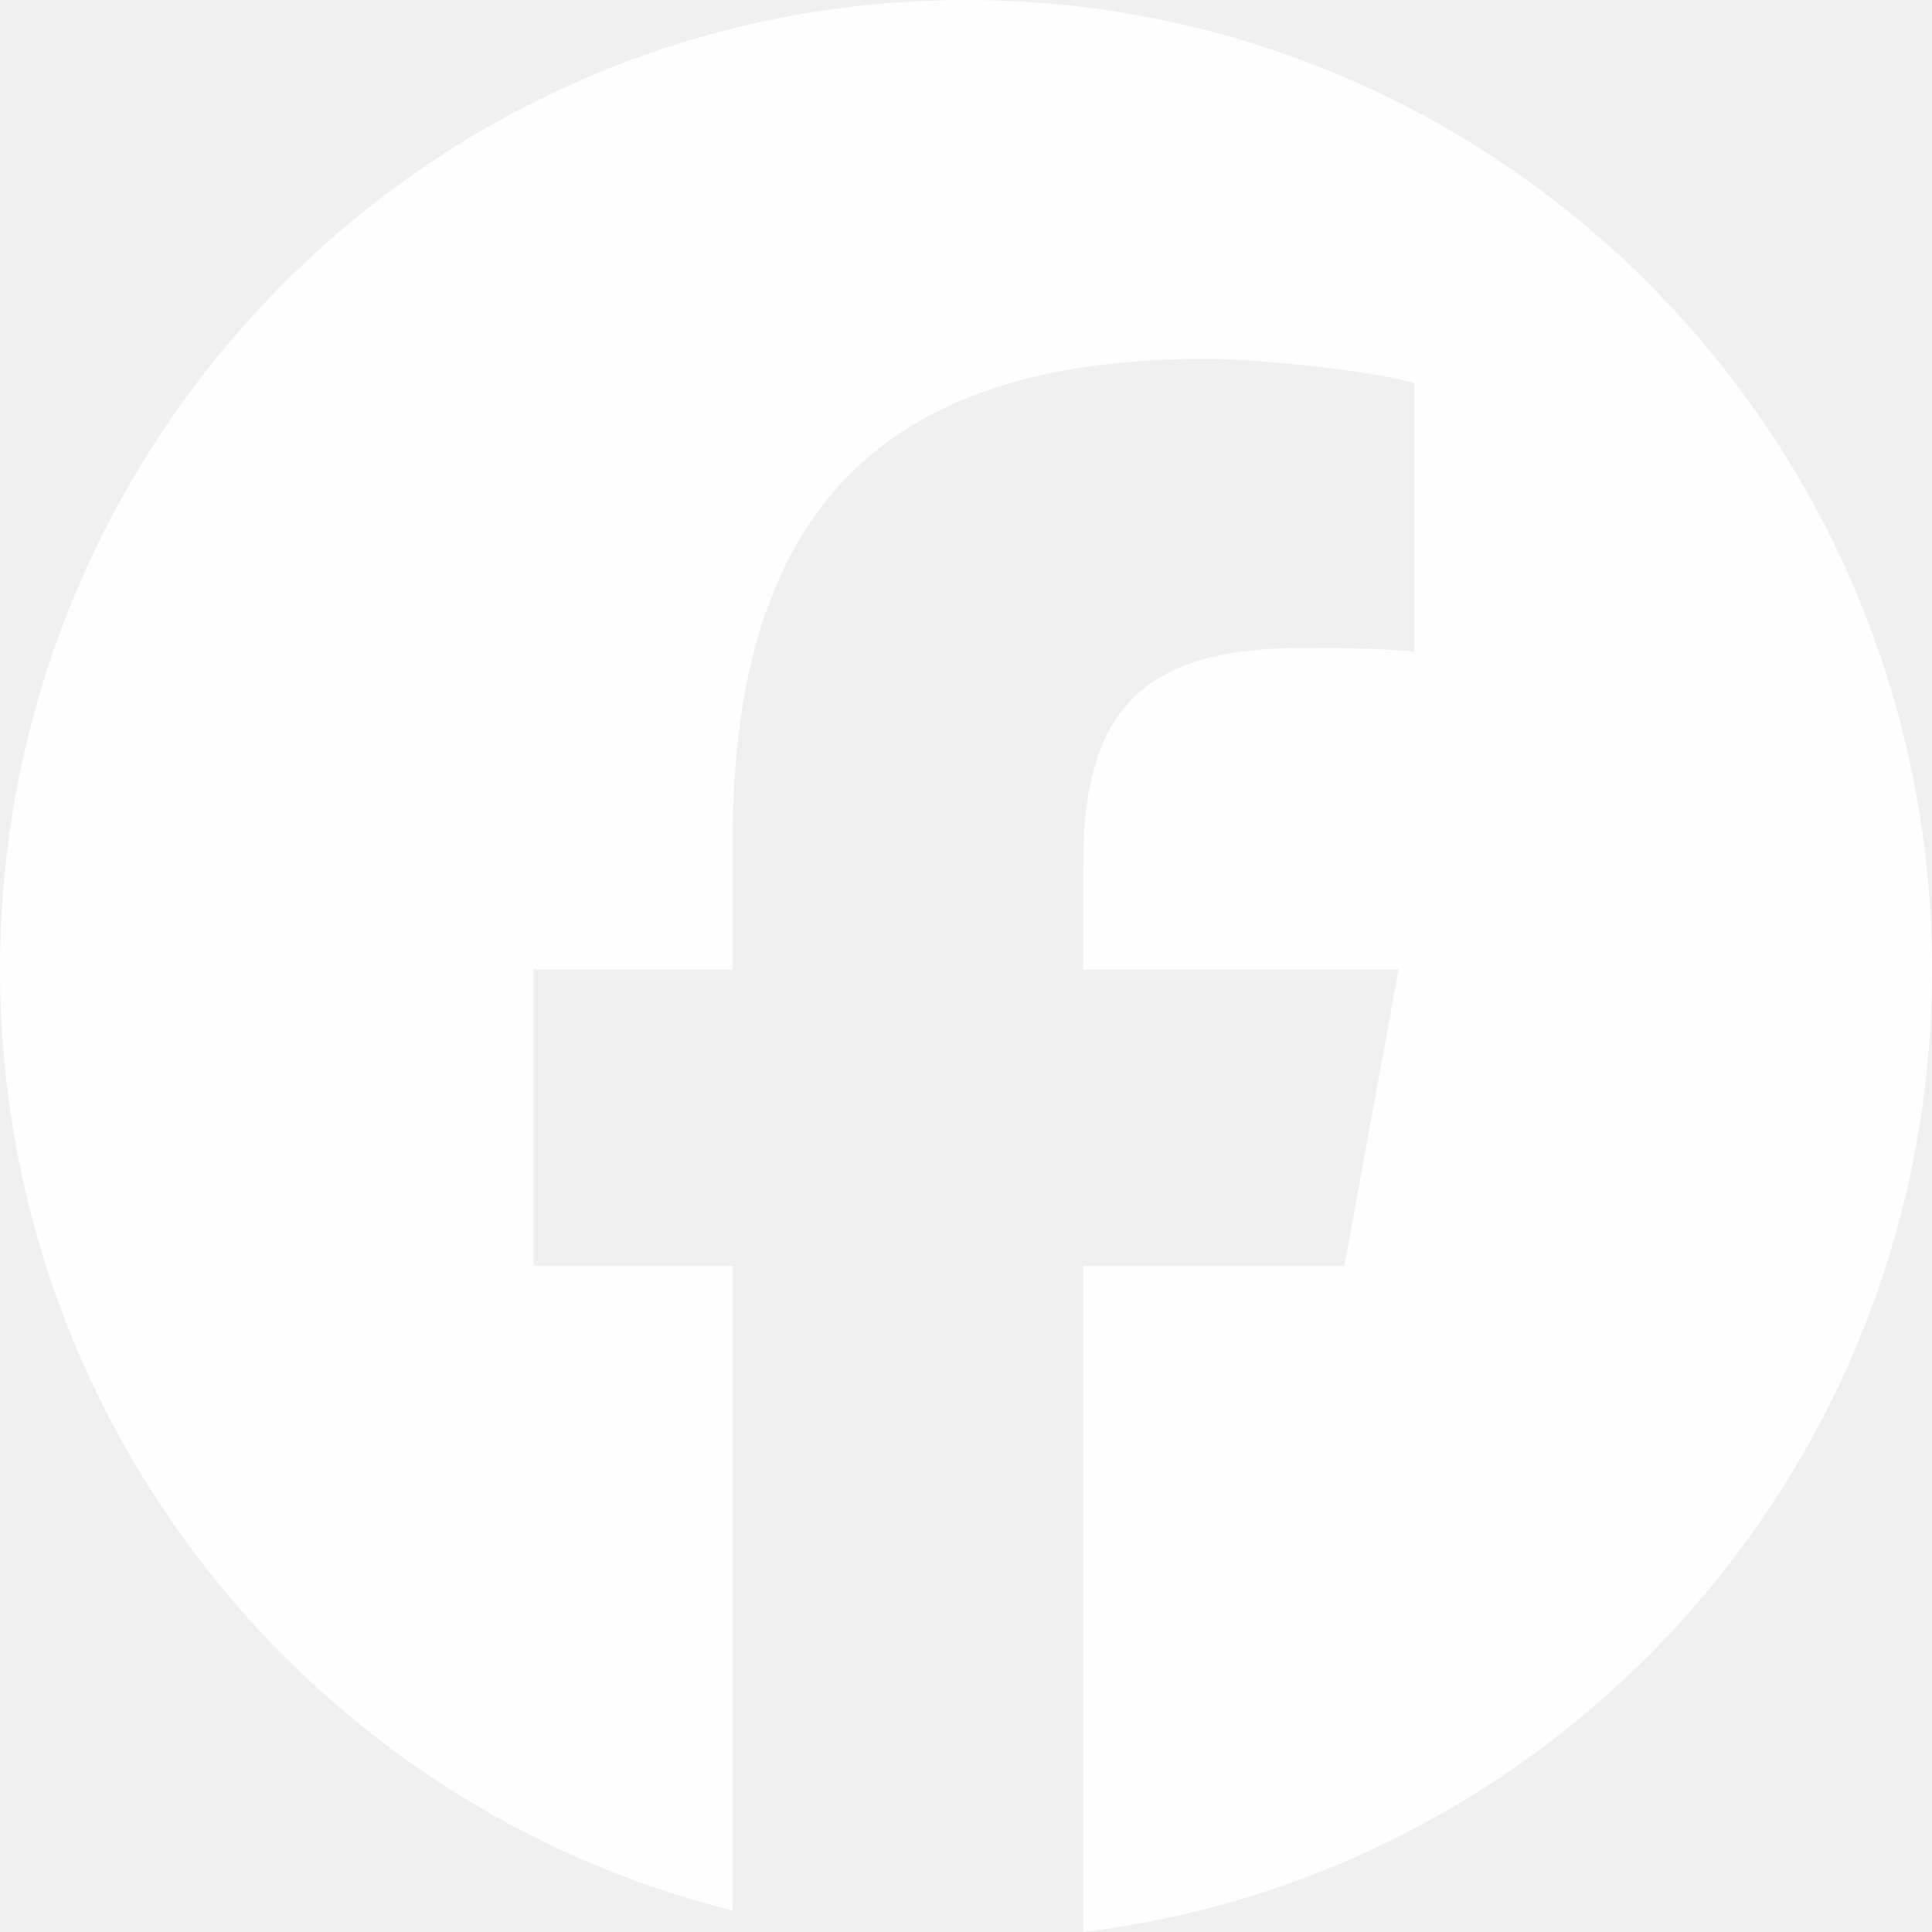
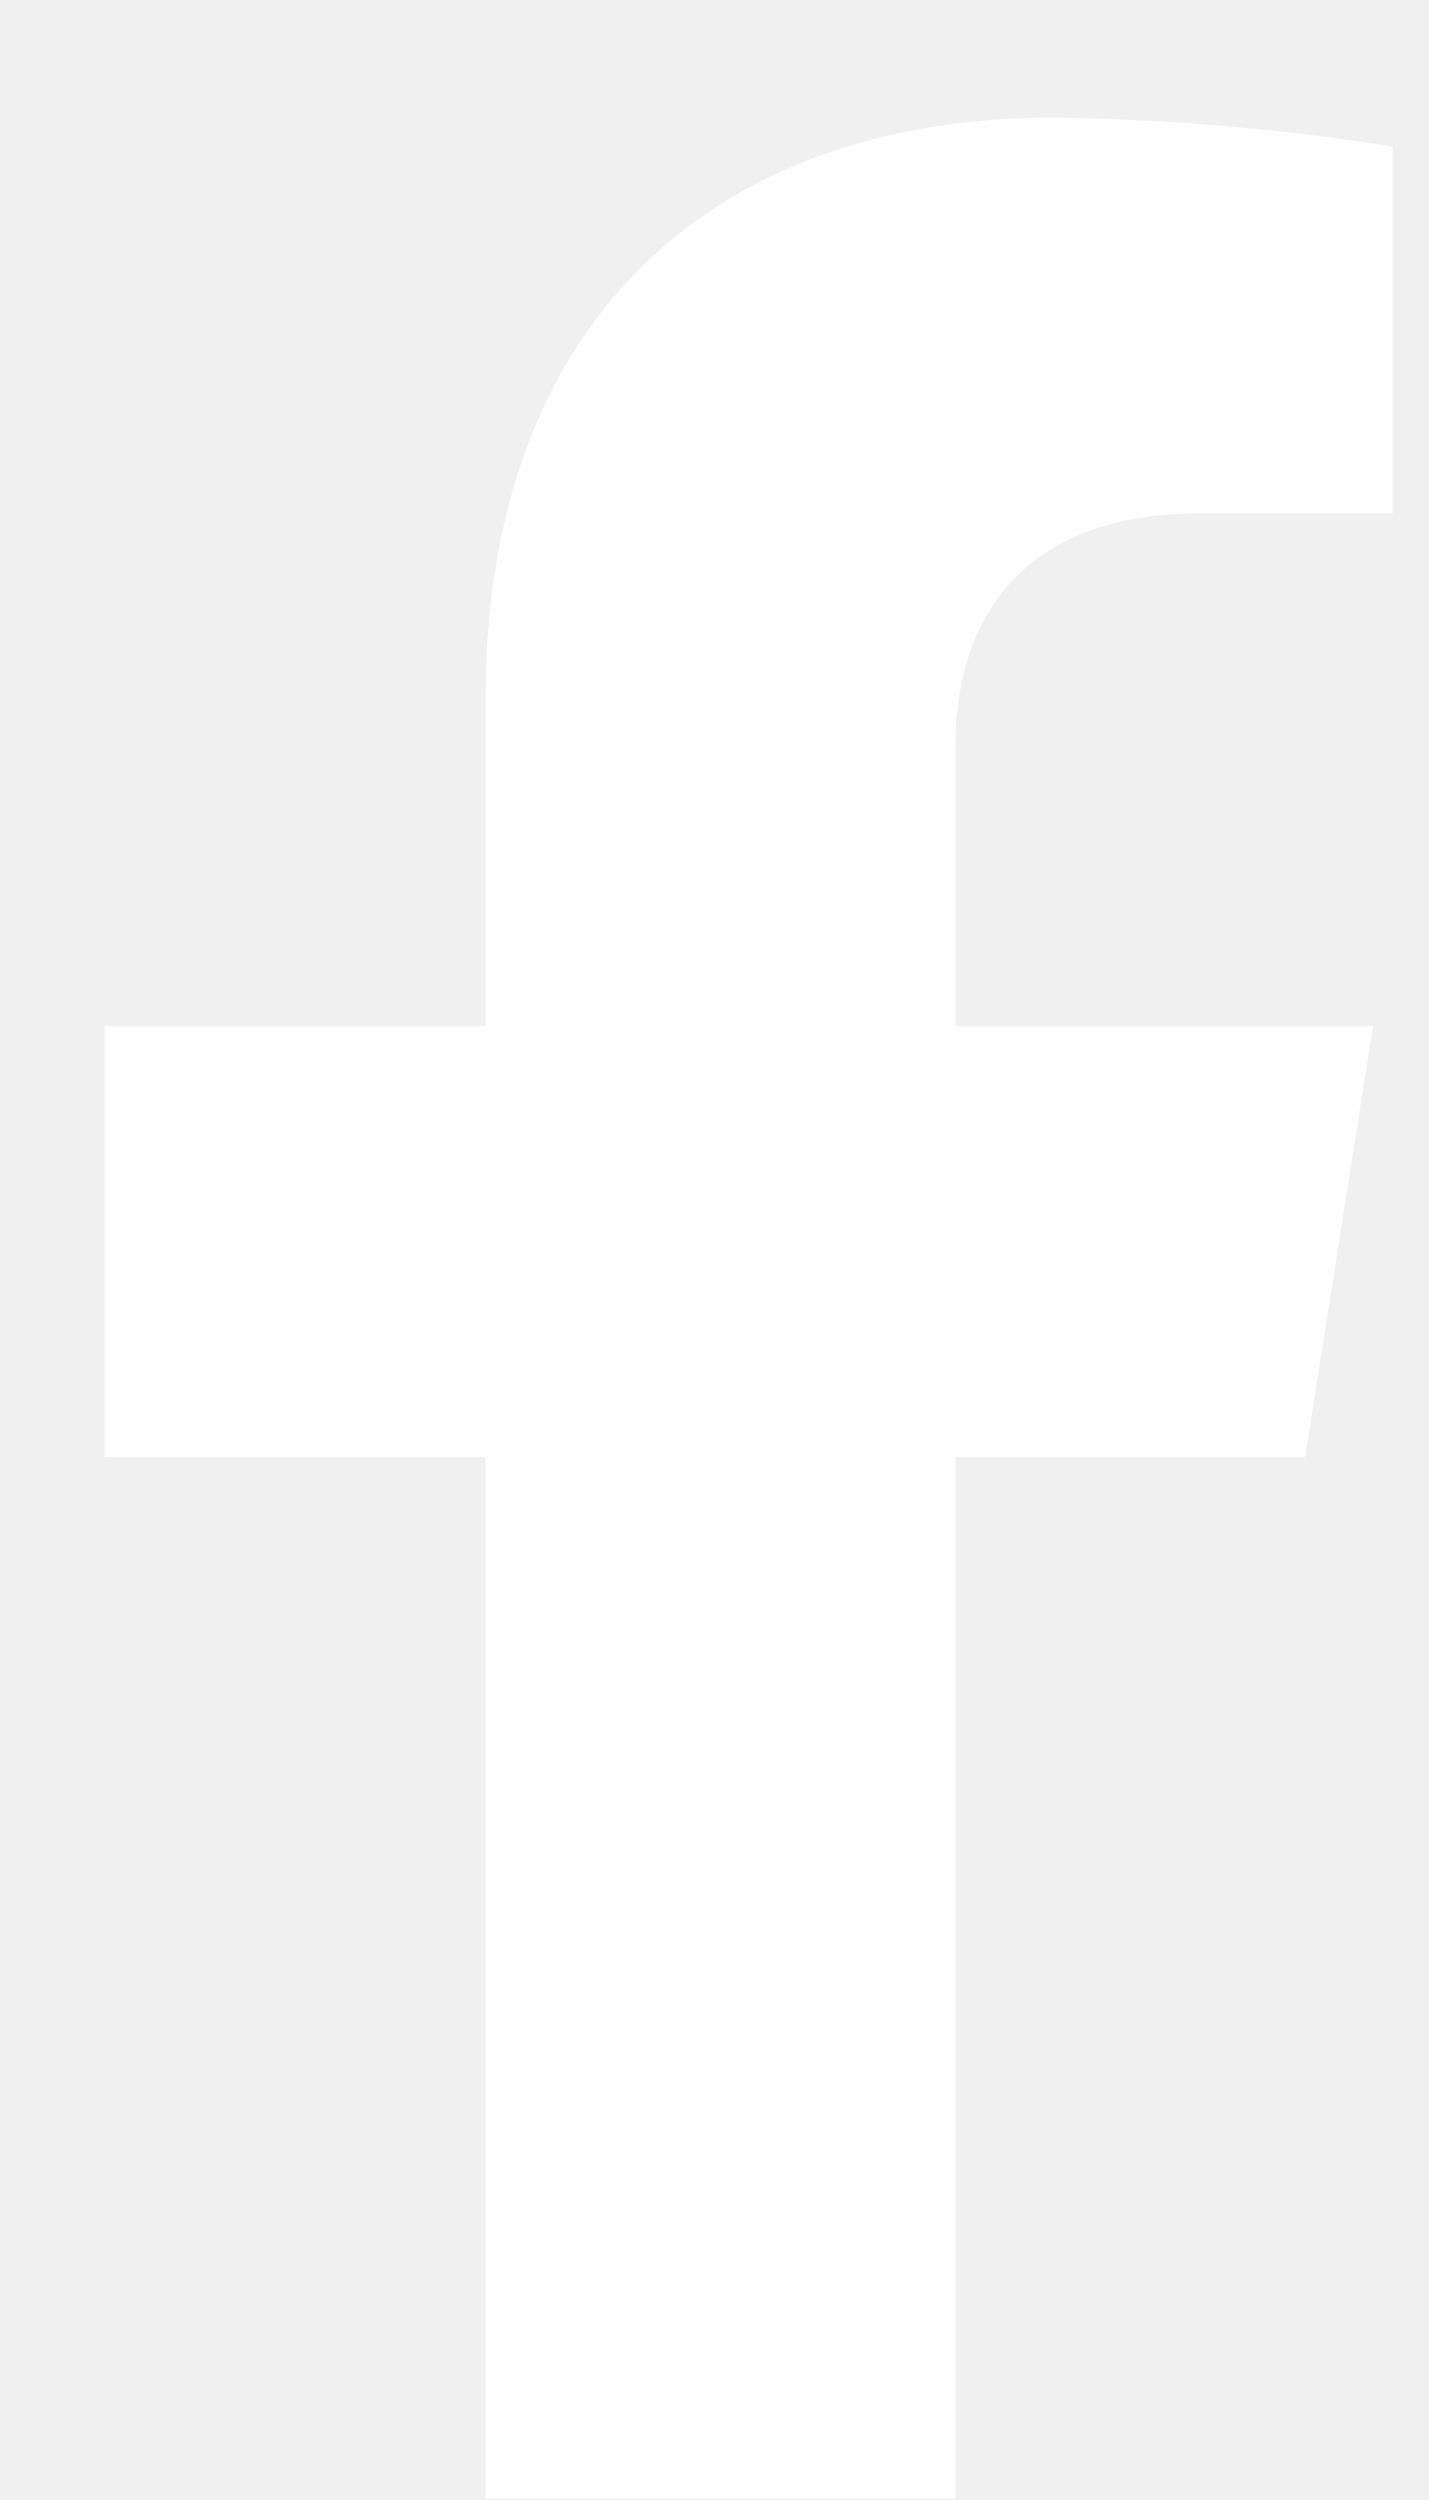
- <svg xmlns="http://www.w3.org/2000/svg" width="20" height="20" viewBox="0 0 20 20" fill="none">
-   <g clip-path="url(#clip0_2432_697)">
-     <path d="M20 10.037C20 4.494 15.523 0 10 0C4.477 0 0 4.494 0 10.037C0 14.744 3.229 18.693 7.584 19.778V13.104H5.522V10.037H7.584V8.715C7.584 5.299 9.125 3.716 12.466 3.716C13.1 3.716 14.193 3.84 14.64 3.965V6.745C14.404 6.72 13.994 6.708 13.485 6.708C11.845 6.708 11.212 7.331 11.212 8.952V10.037H14.478L13.917 13.104H11.212V20C16.163 19.4 20 15.168 20 10.037Z" fill="white" fill-opacity="0.949" />
-   </g>
-   <defs>
-     <clipPath id="clip0_2432_697">
-       <rect width="20" height="20" fill="white" />
-     </clipPath>
-   </defs>
+ <svg xmlns="http://www.w3.org/2000/svg" width="12" height="21" viewBox="0 0 12 21" fill="none">
+   <path d="M10.963 12.238L11.533 8.62H8.025V6.268C8.025 5.279 8.515 4.312 10.081 4.312H11.698V1.231C10.756 1.081 9.804 1 8.851 0.988C5.964 0.988 4.079 2.724 4.079 5.861V8.62H0.879V12.238H4.079V20.988H8.025V12.238H10.963Z" fill="white" fill-opacity="0.949" />
</svg>
